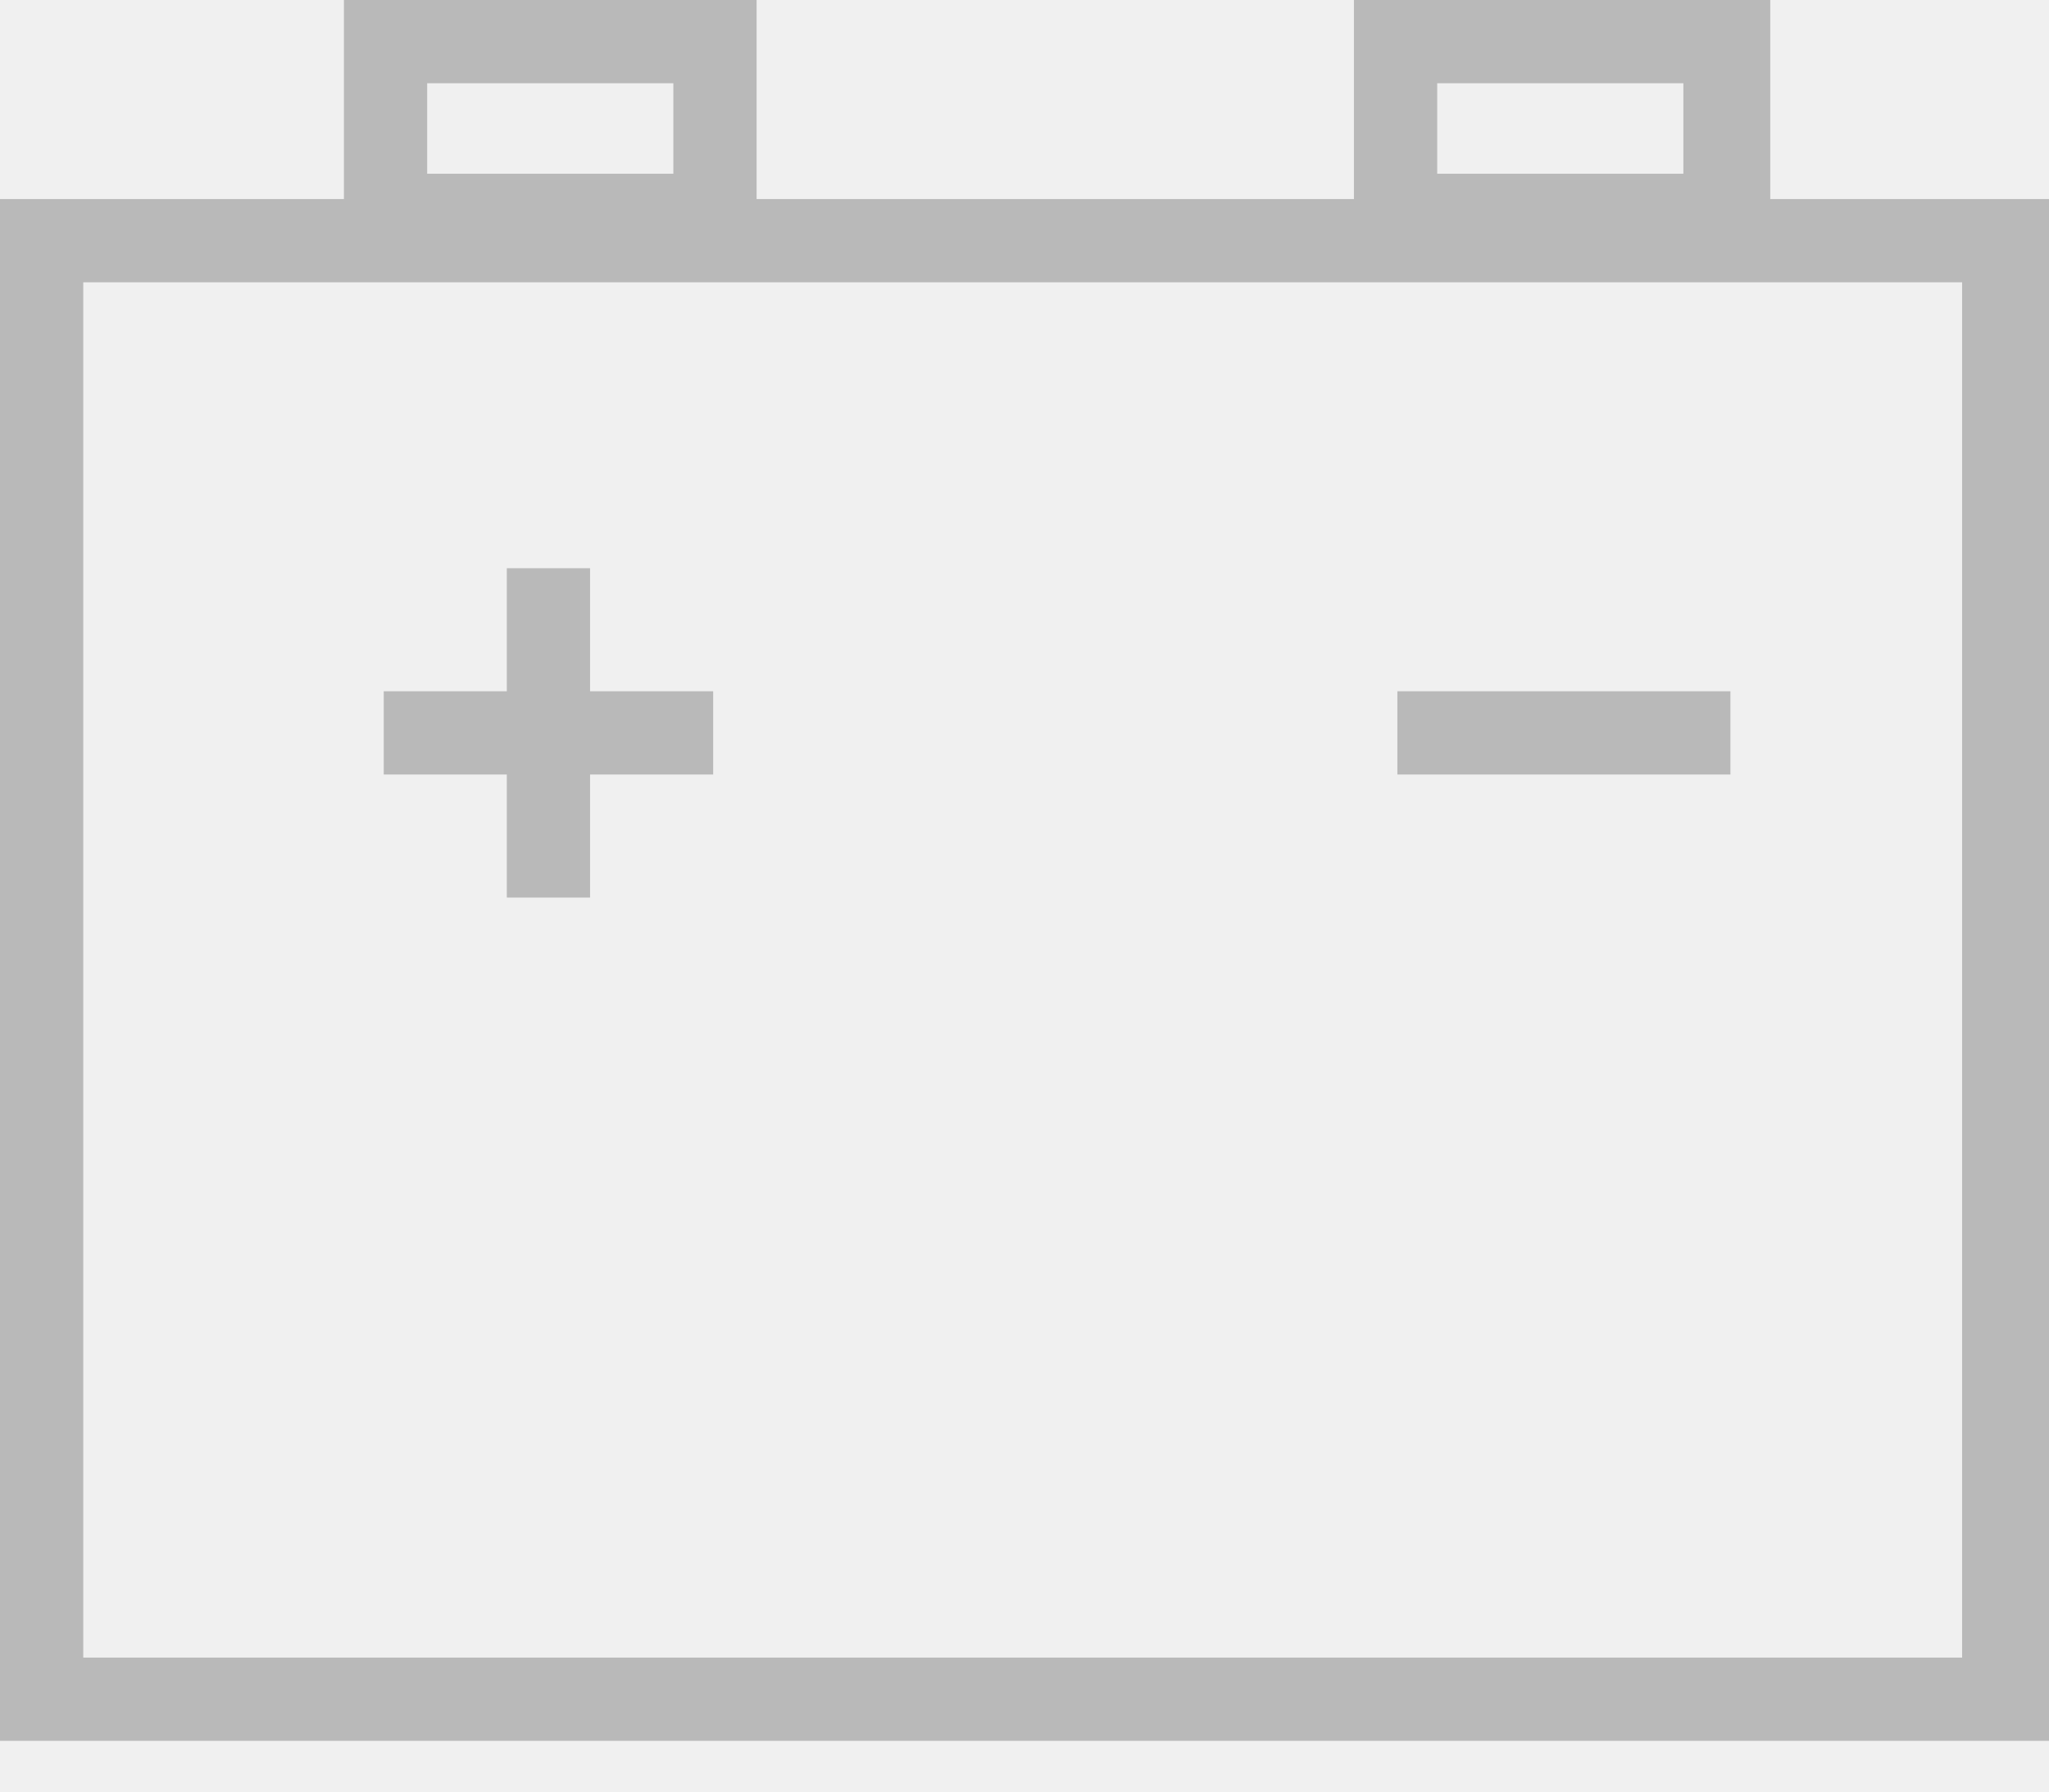
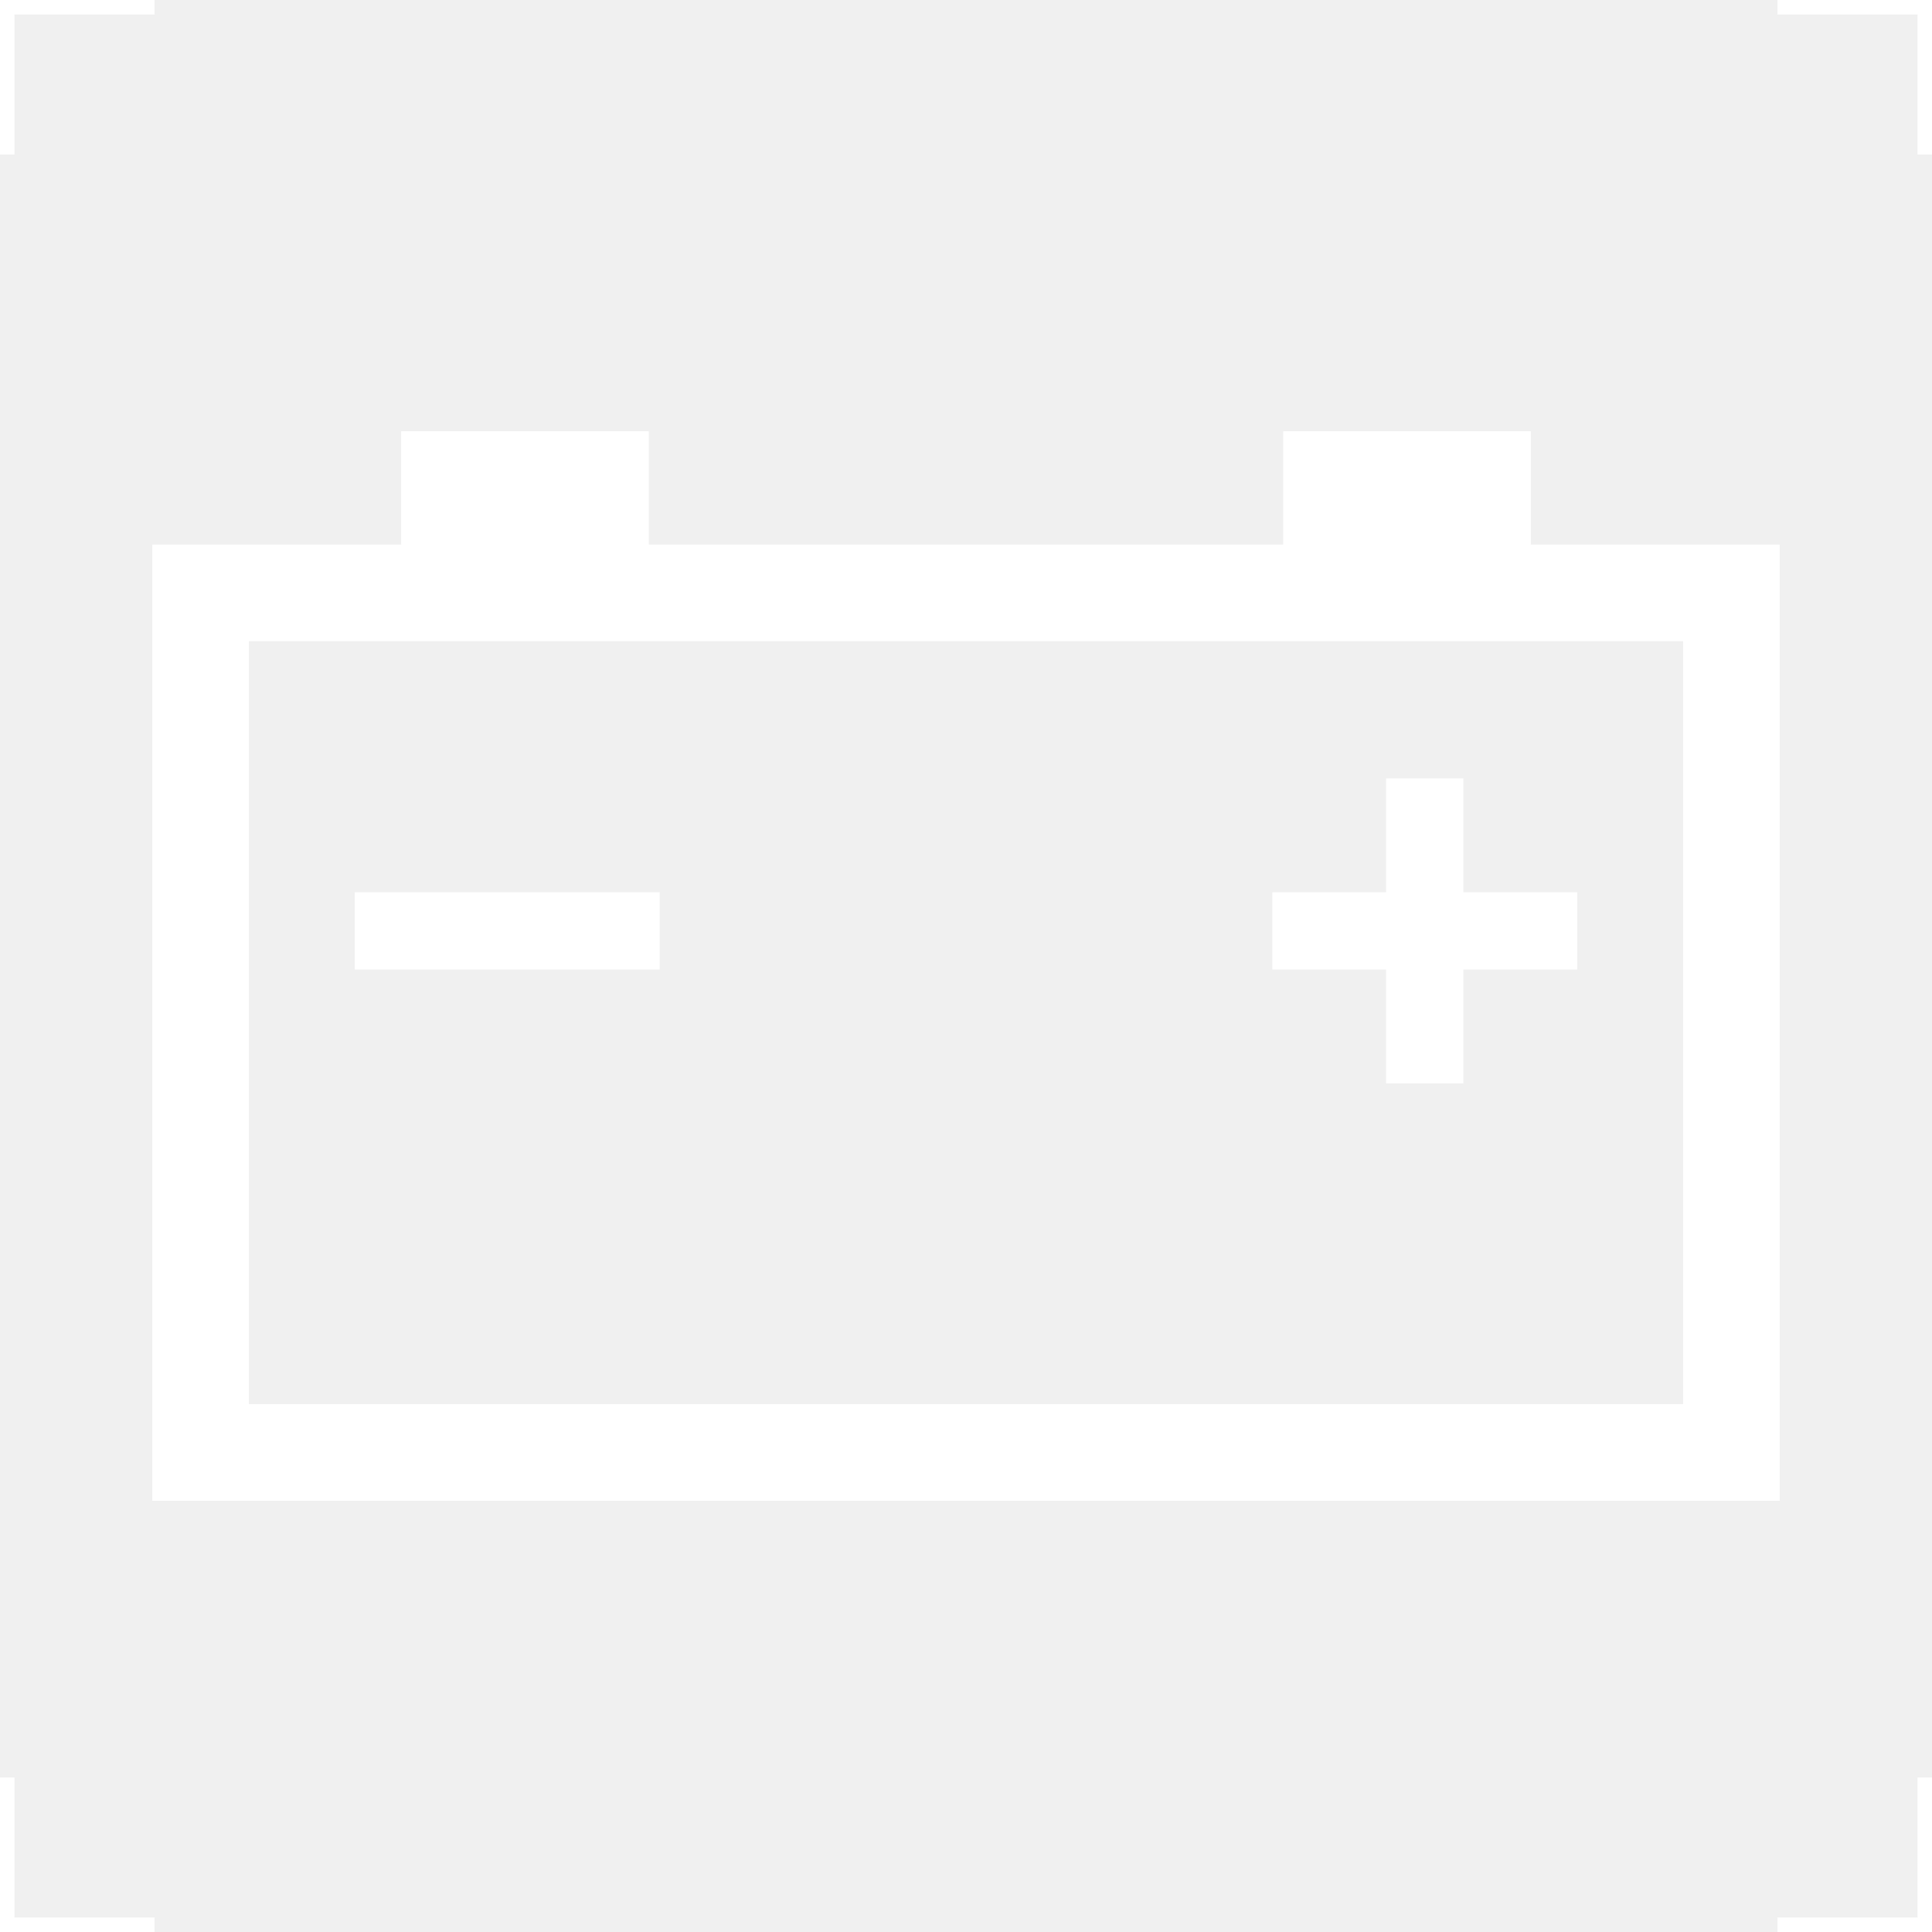
- <svg xmlns="http://www.w3.org/2000/svg" width="56.6" height="49.5" style="isolation:isolate">
-   <defs>
-     <clipPath id="a">
-       <path d="M0 0h56.6v49.5H0z" />
-     </clipPath>
-   </defs>
-   <g fill="#B9B9B9" clip-path="url(#a)">
-     <path d="M48.9 5.5V0H37.4v5.5H20.9V0H9.5v5.5H0v42.6h56.6V5.5h-7.7Zm-9.2-3.2h6.8v2.5h-6.8V2.3Zm-27.9 0h6.8v2.5h-6.8V2.3Zm42.5 43.5h-52v-38h51.9v38h.1Z" />
-     <path d="M38.6 19.1h9.2v2.3h-9.2zM14 24.8h2.3v-3.4h3.4v-2.3h-3.4v-3.4H14v3.4h-3.4v2.3H14v3.4Z" />
+ <svg xmlns="http://www.w3.org/2000/svg" width="200" height="200" version="1.1">
+   <g fill="none">
+     <g stroke="white" stroke-width="3">
+       <path d="m0 16v-16h16" />
+       <path d="m200 16v-16h-16" />
+       <path d="m0 184v16h16" />
+       <path d="m200 184v16h-16" />
+     </g>
+     <rect x="20.763" y="61.377" width="158.47" height="88.983" stroke="white" stroke-width="10" />
+   </g>
+   <g fill="white">
+     <rect x="41.525" y="44.64" width="25.636" height="16.737" />
+     <rect x="132.84" y="44.64" width="25.636" height="16.737" />
+   </g>
+   <g stroke="white" stroke-width="8">
+     <path d="m36.726 96.362h31.568" />
+     <path d="m131.71 96.362h31.568" />
+     <path d="m147.49 112.15v-31.568" />
  </g>
</svg>
